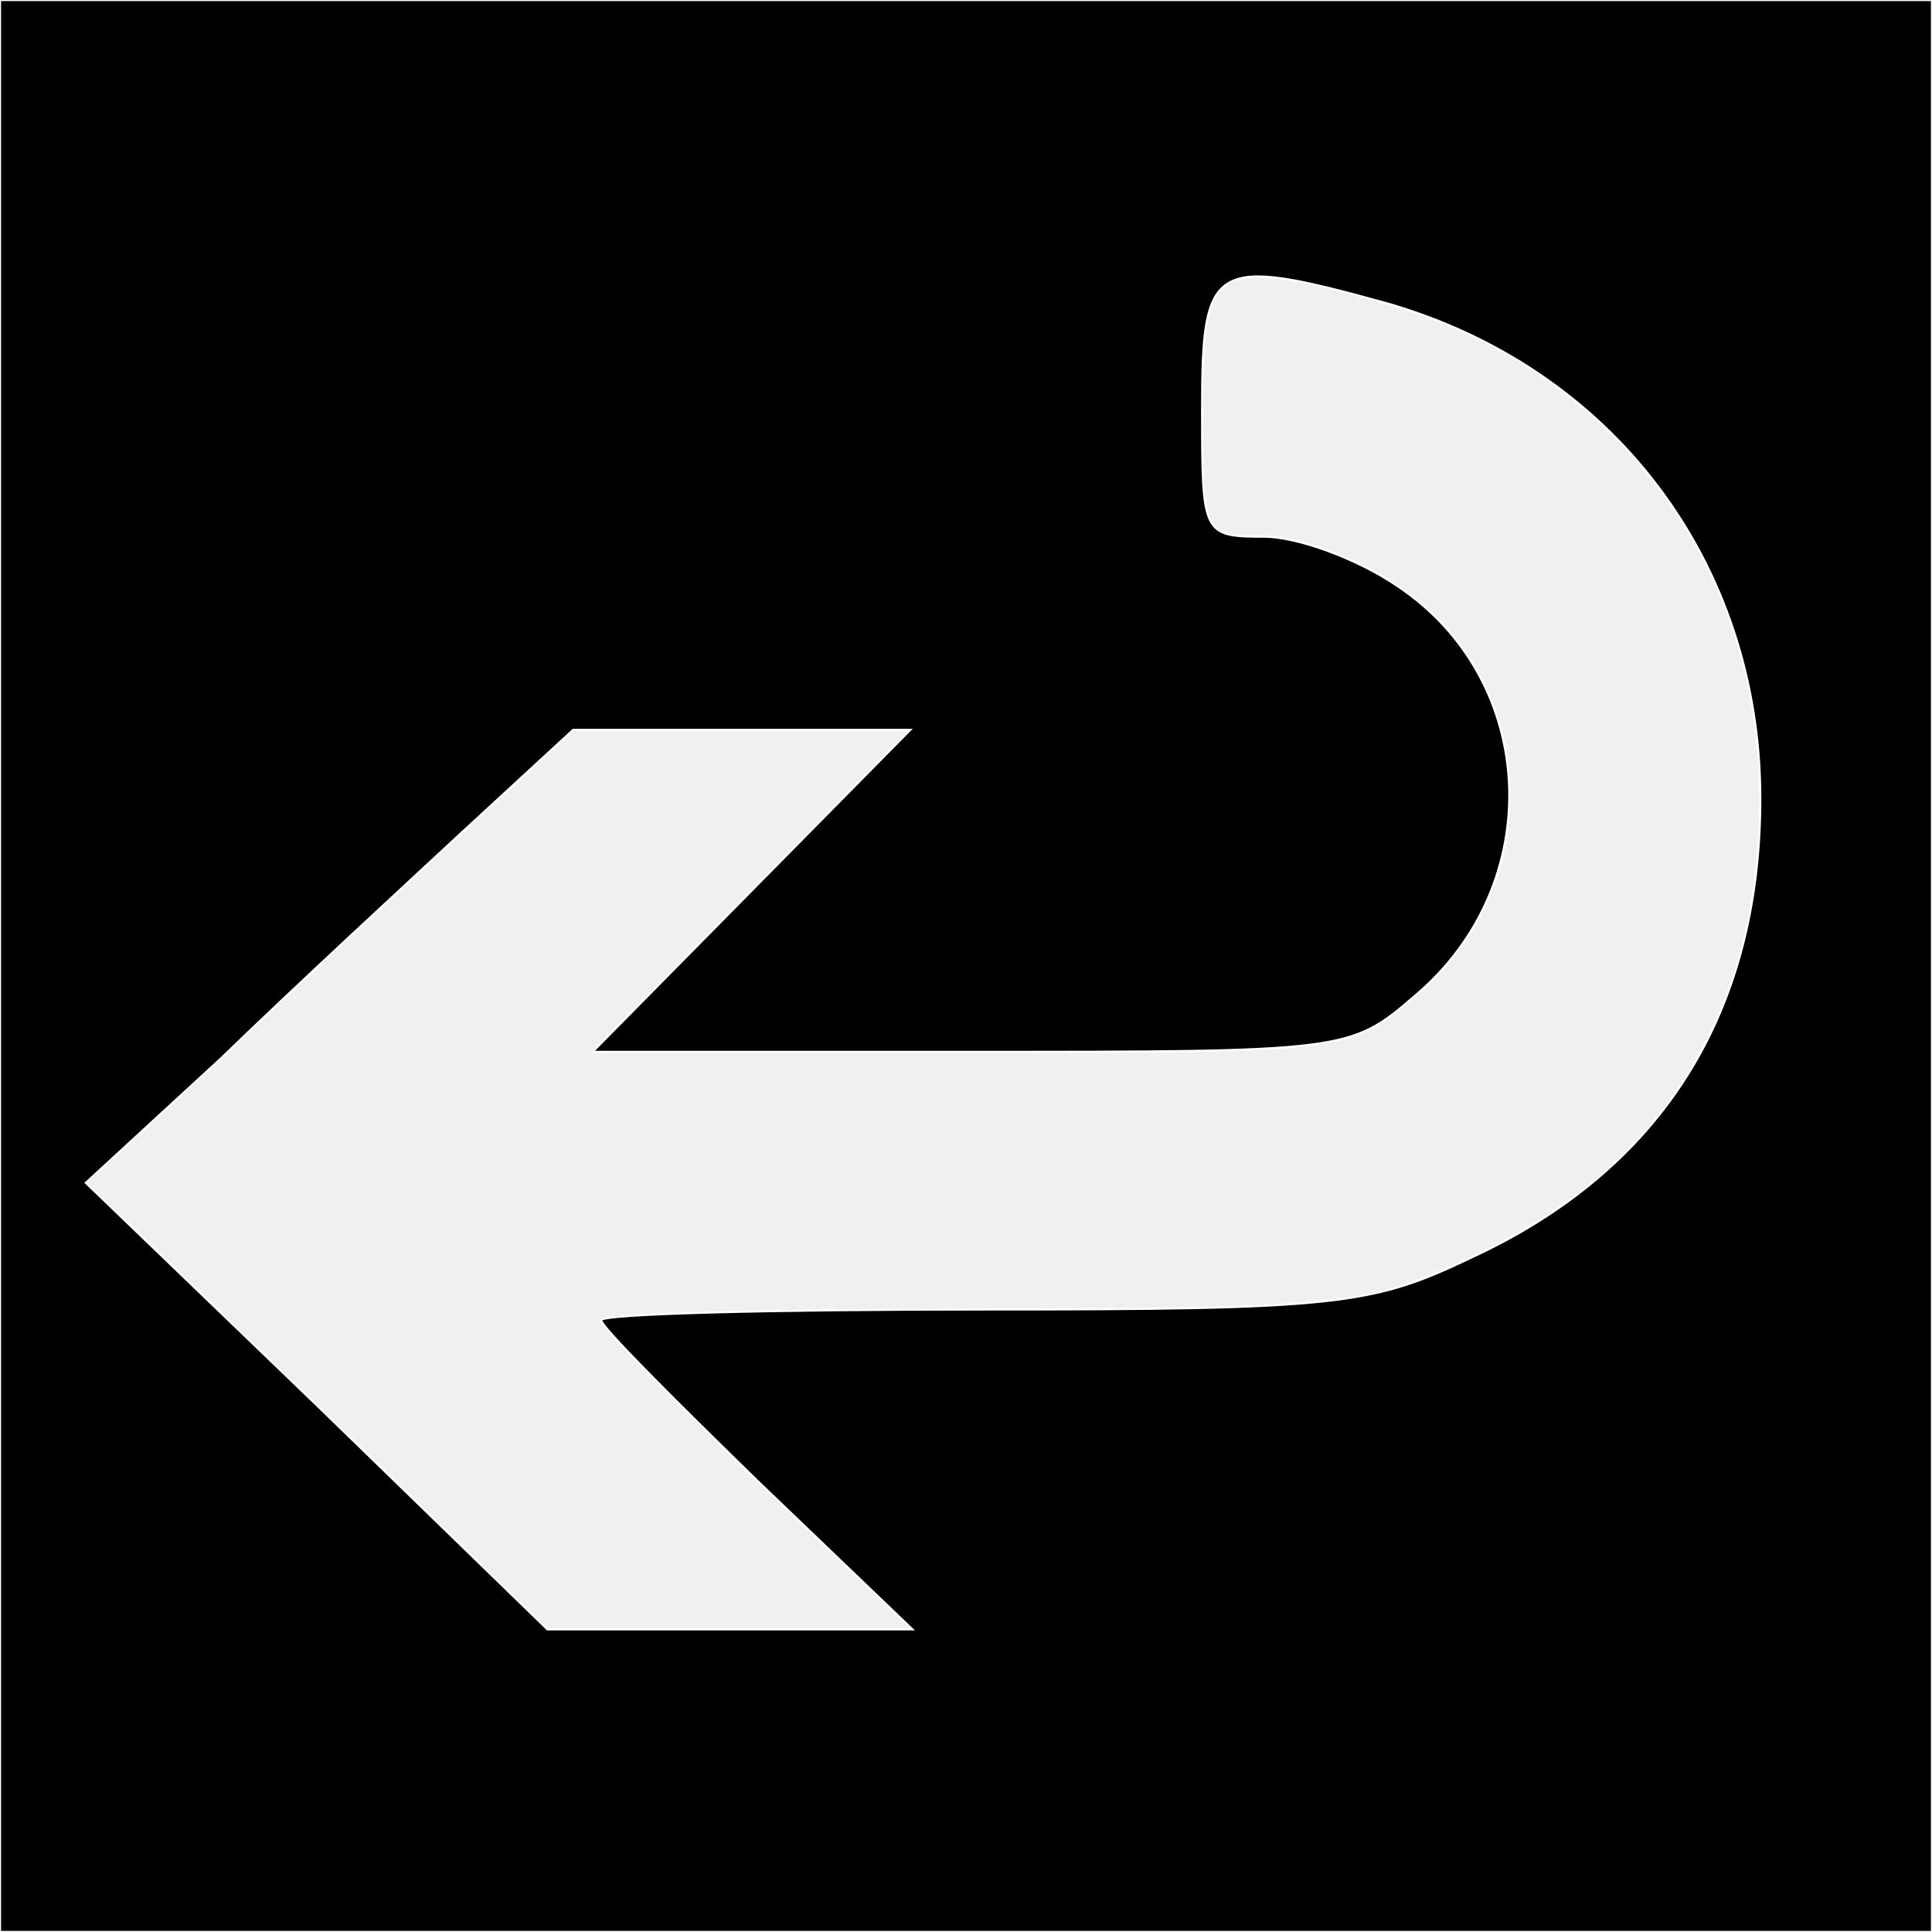
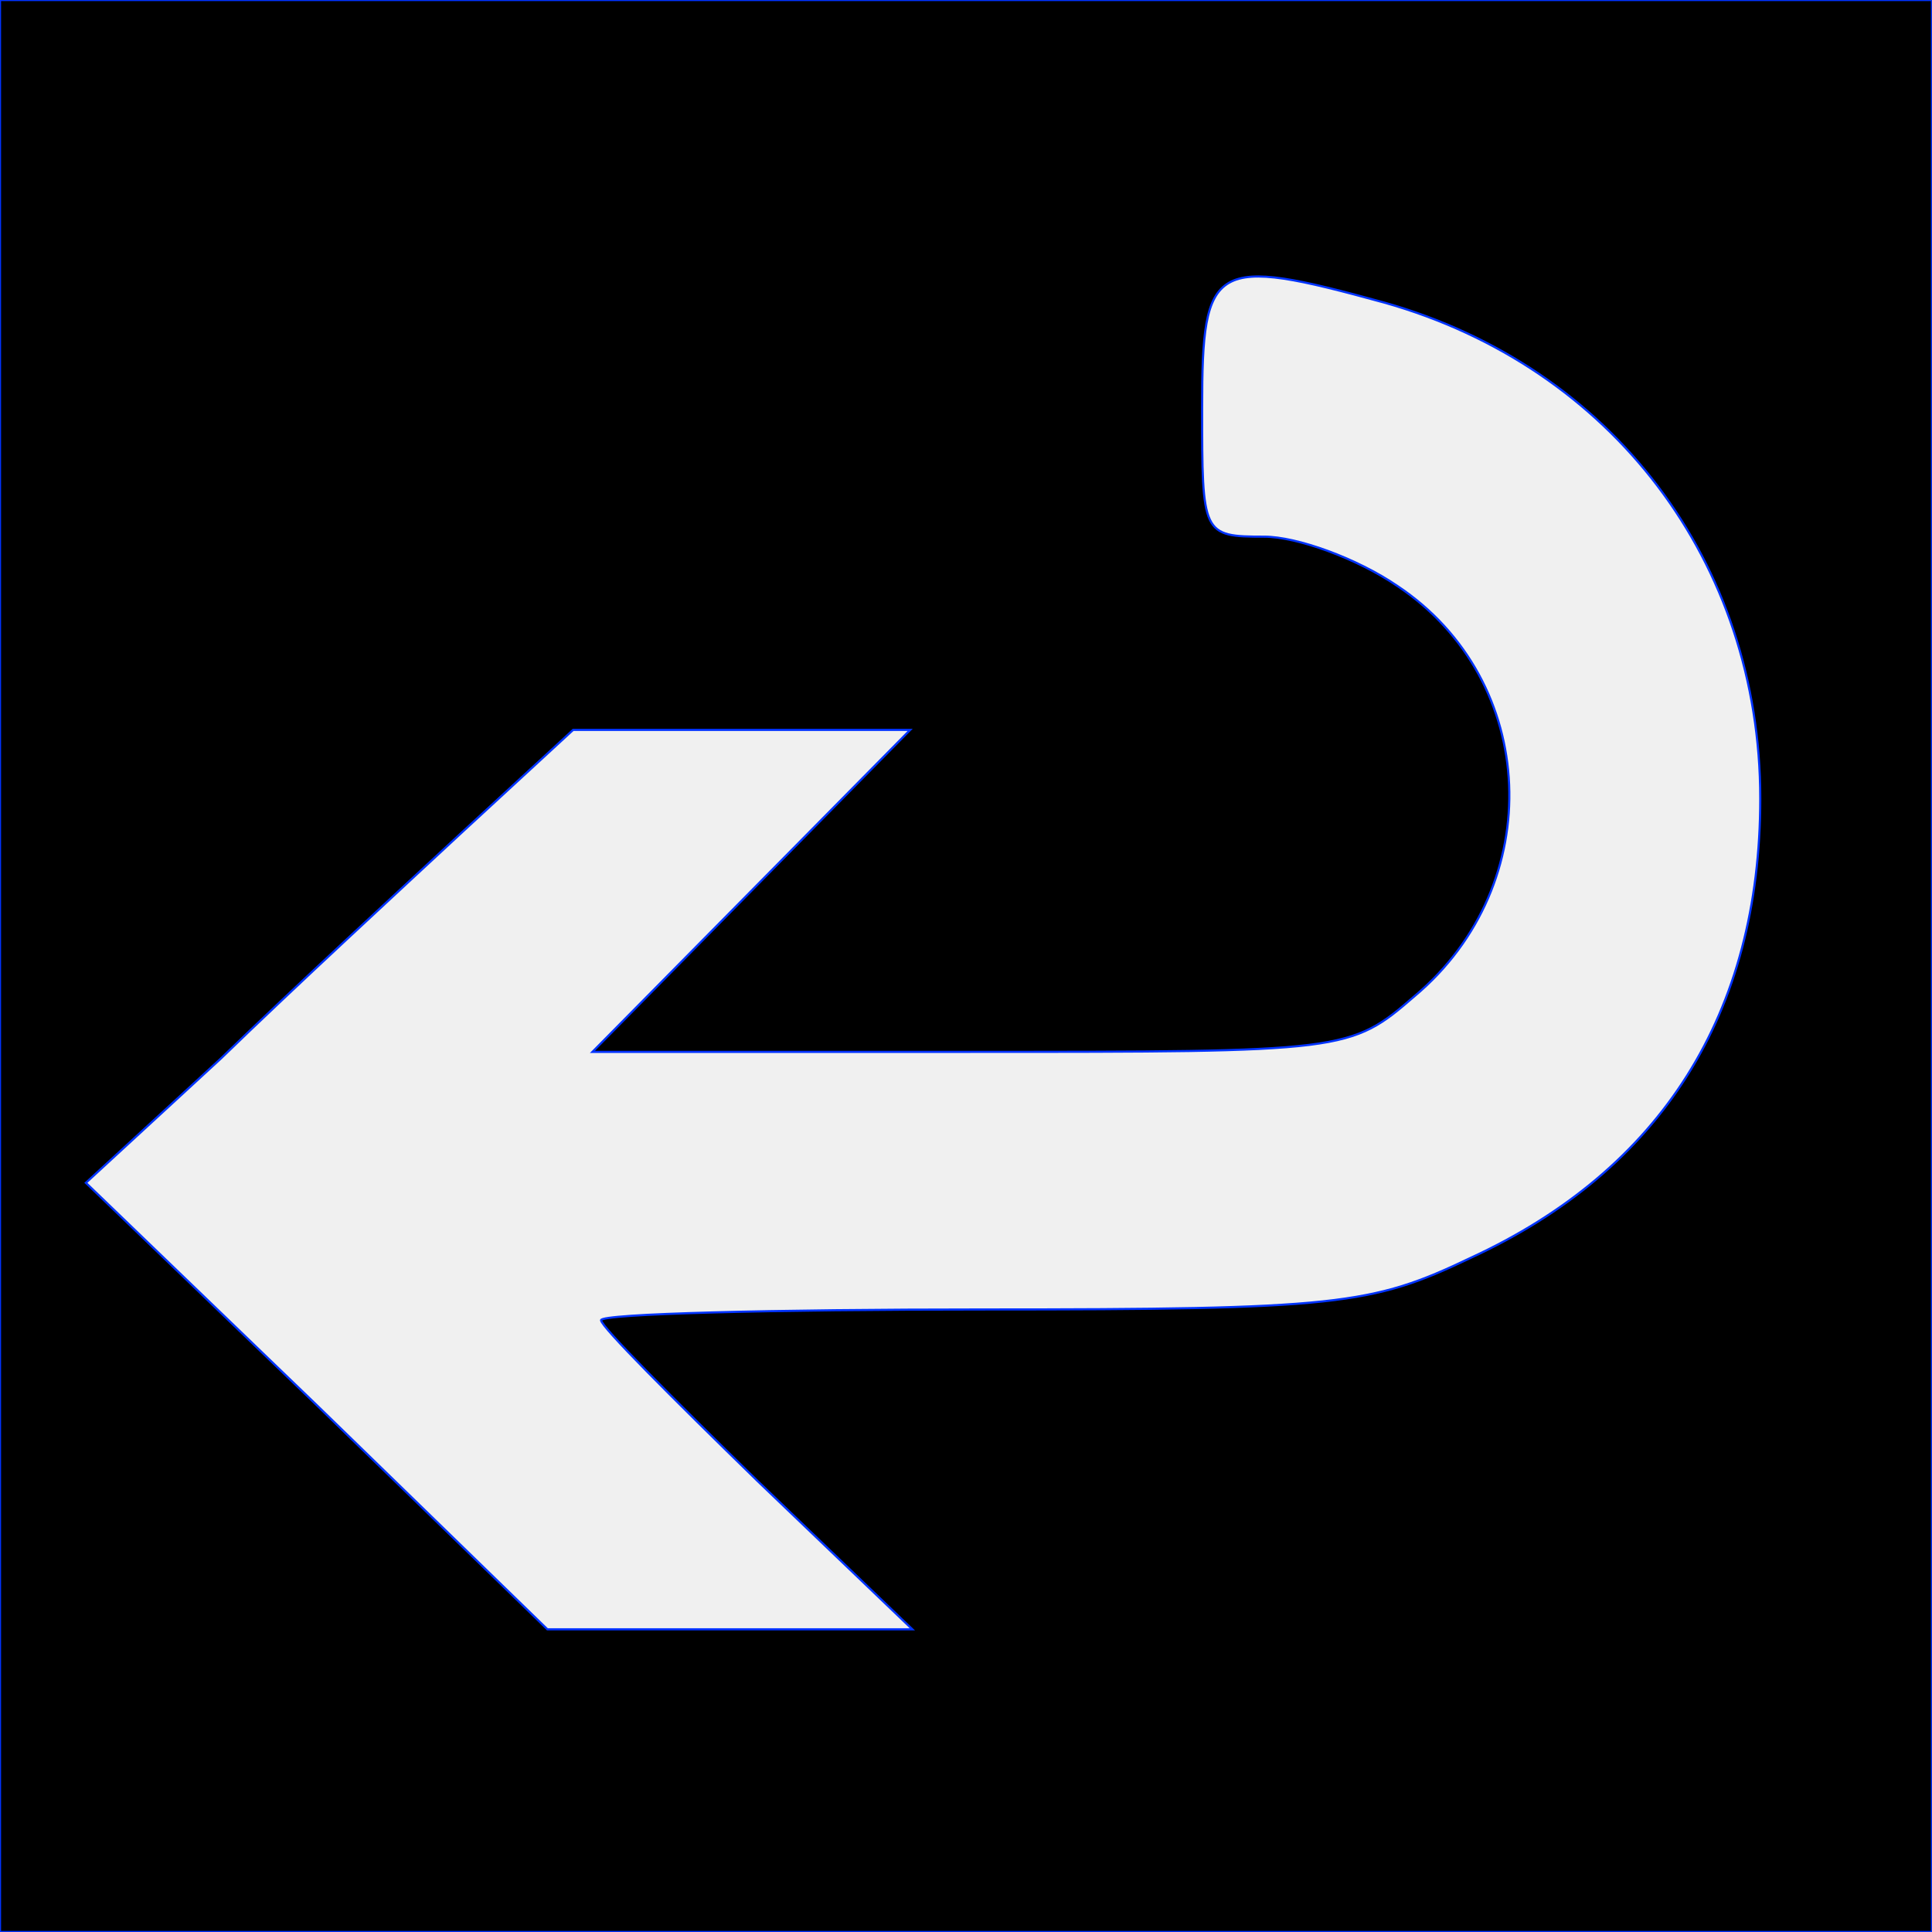
<svg xmlns="http://www.w3.org/2000/svg" version="1.0" width="90pt" height="90pt" viewBox="0 0 90 90" preserveAspectRatio="xMidYMid meet">
-   <g transform="translate(0,90) scale(0.1,-0.1)" fill="#000000" stroke="#ffffff">
+   <g transform="translate(0,90) scale(0.1,-0.1)" fill="#000000" stroke="#0033ff">
    <path d="M0 450 l0 -450 450 0 450 0 0 450 0 450 -450 0 -450 0 0 -450z m645 309 c106 -30 175 -121 175 -231 0 -100 -46 -173 -135 -214 -46 -22 -62 -24 -227 -24 -98 0 -178 -2 -178 -5 0 -3 33 -36 73 -75 l72 -69 -85 0 -85 0 -107 104 -108 104 63 58 c34 33 85 80 113 106 l51 47 79 0 78 0 -74 -75 -74 -75 176 0 c175 0 177 0 207 26 62 52 58 147 -8 191 -19 13 -47 23 -62 23 -29 0 -29 1 -29 60 0 68 5 71 85 49z" />
  </g>
</svg>
